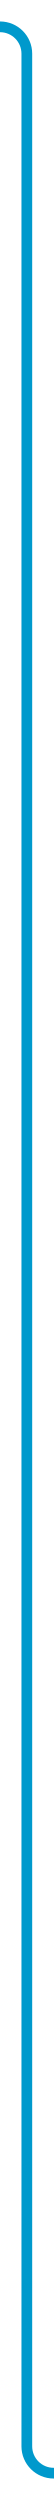
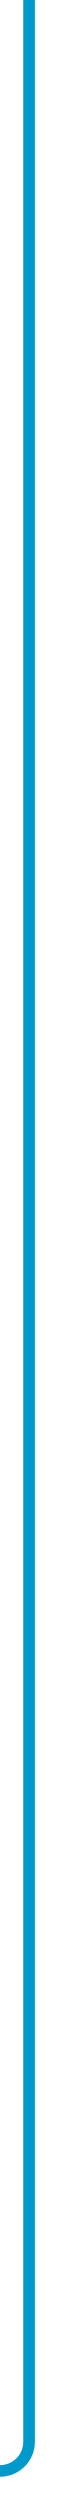
- <svg xmlns="http://www.w3.org/2000/svg" version="1.1" width="10px" height="466px" preserveAspectRatio="xMidYMin meet" viewBox="1046 188  8 466">
-   <path d="M 950 193  L 1045 193  A 5 5 0 0 1 1050 198 L 1050 644  A 5 5 0 0 0 1055 649 L 1158 649  " stroke-width="2" stroke="#0099cc" fill="none" />
+ <svg xmlns="http://www.w3.org/2000/svg" version="1.1" width="10px" height="430px" preserveAspectRatio="xMidYMin meet" viewBox="1332 224  8 430">
+   <path d="M 1283 649  L 1331 649  A 5 5 0 0 0 1336 644 L 1336 224  " stroke-width="2" stroke="#0099cc" fill="none" />
</svg>
